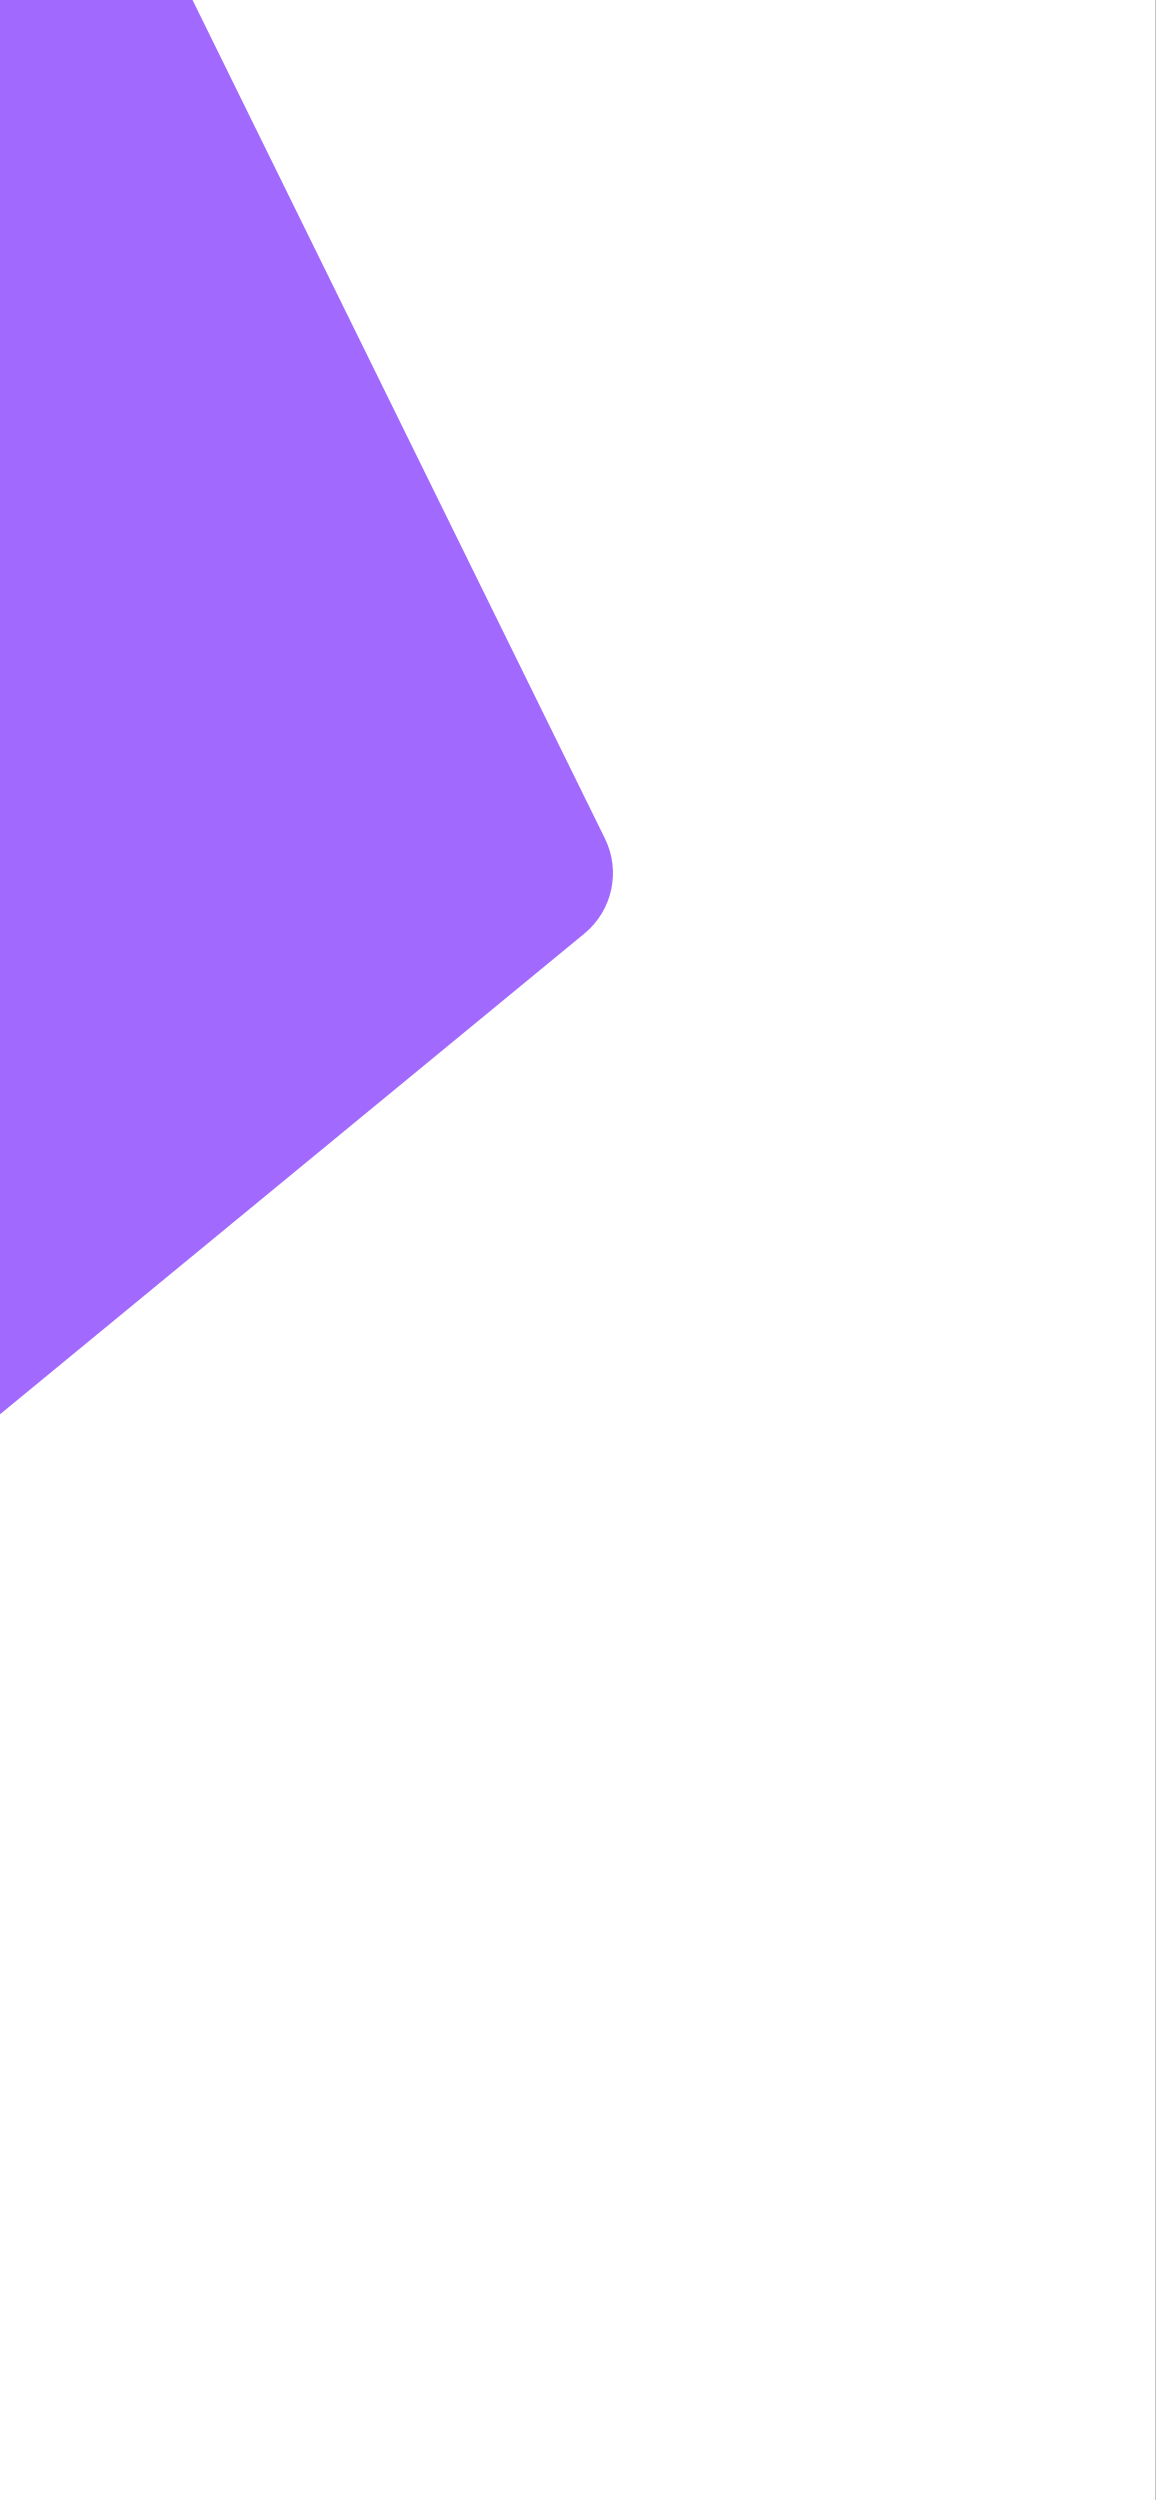
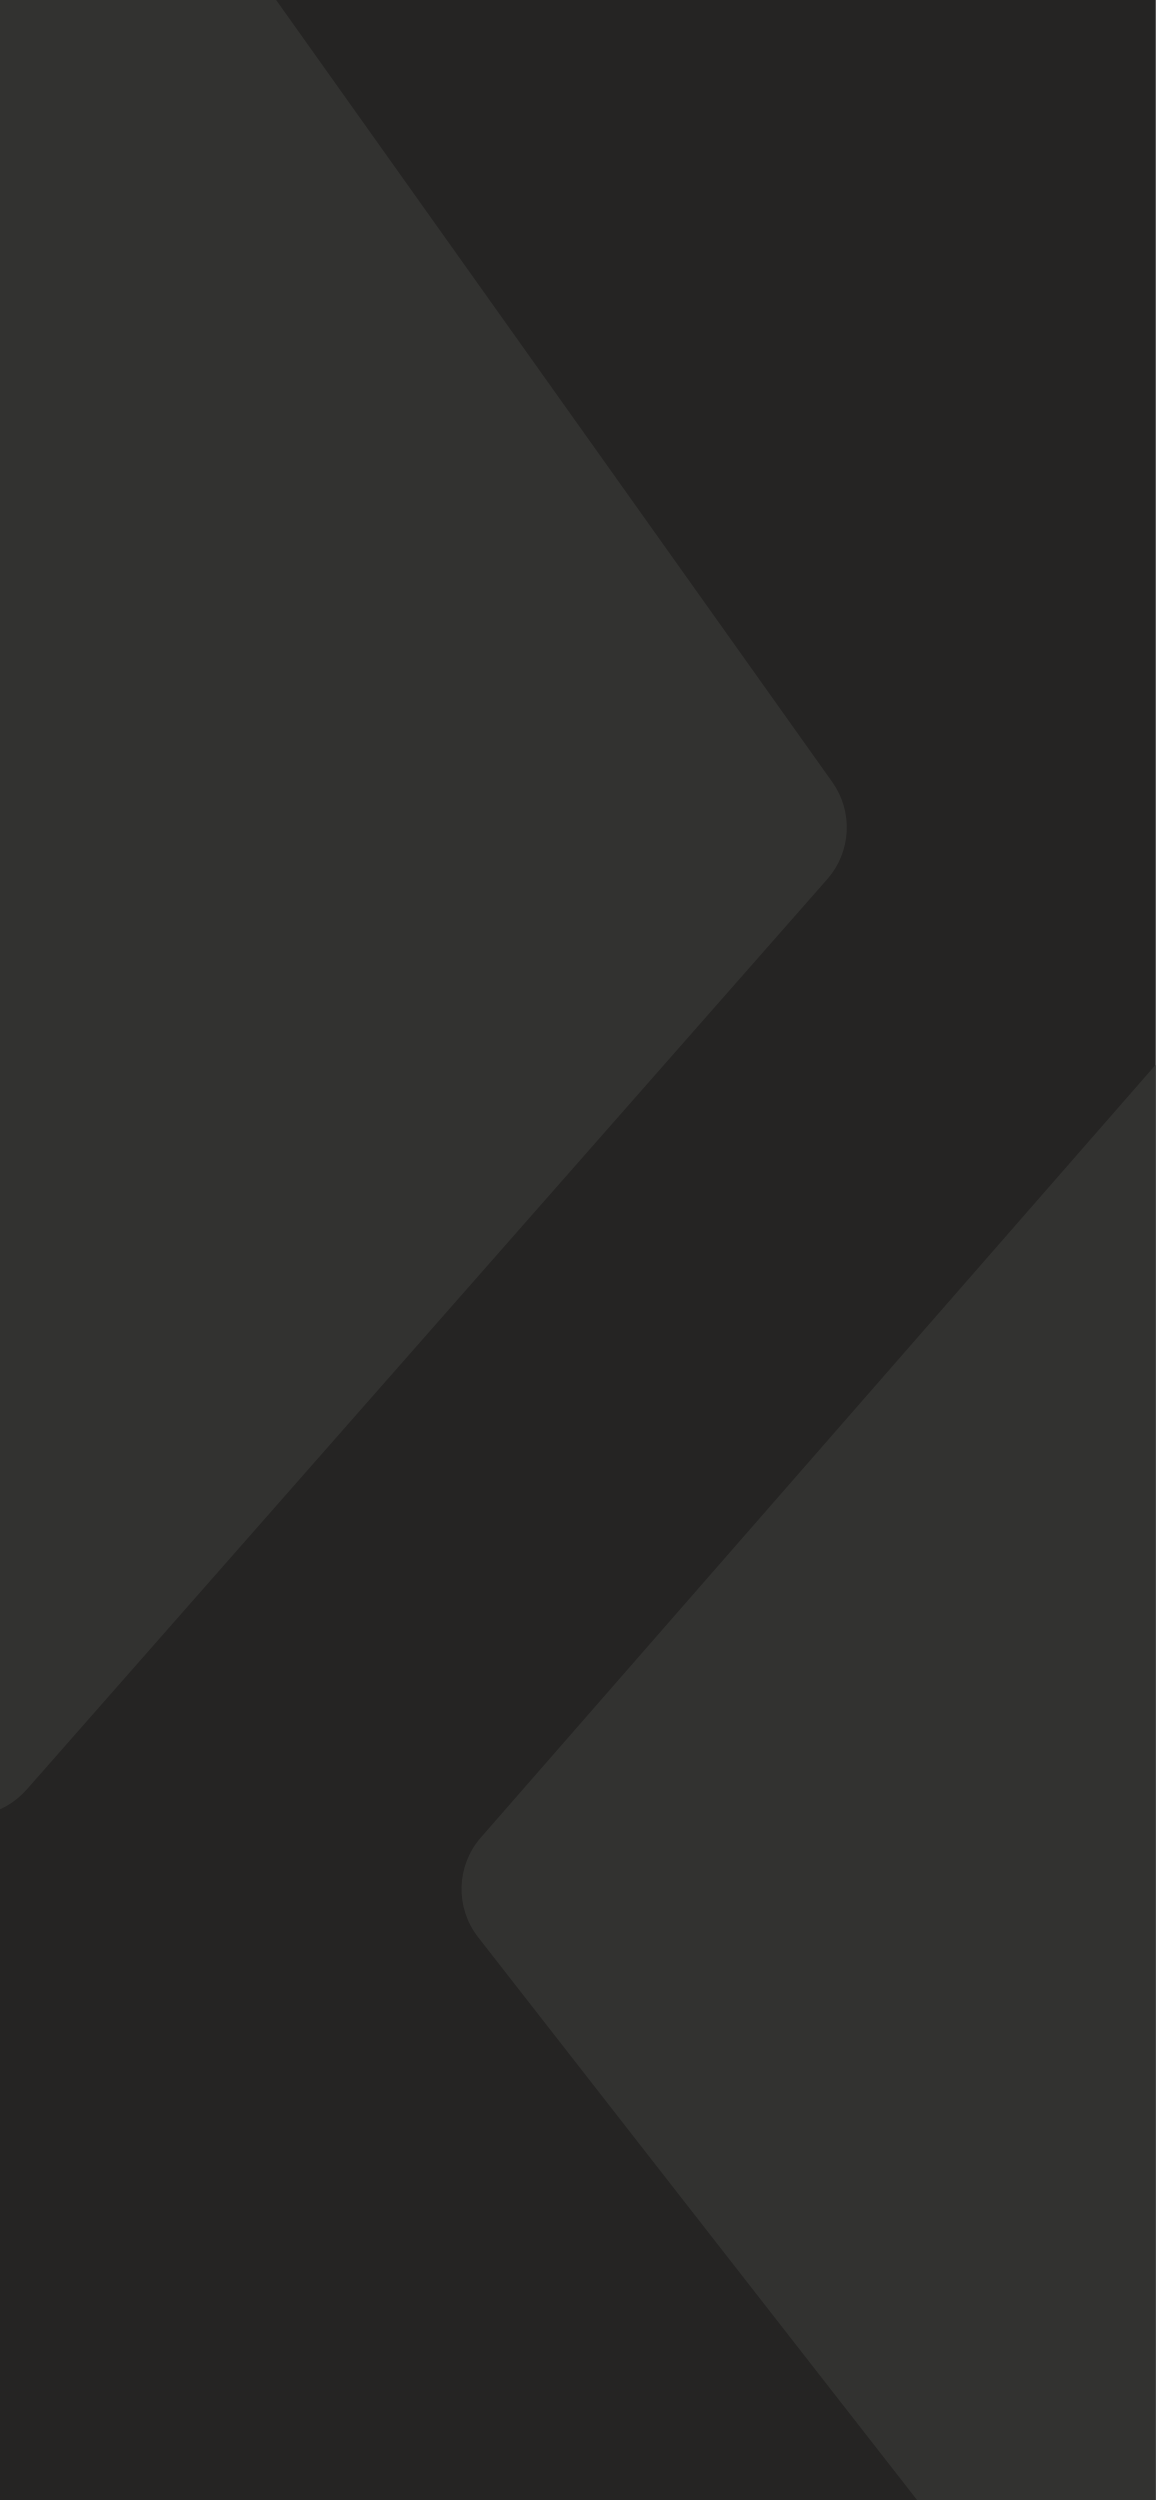
<svg xmlns="http://www.w3.org/2000/svg" width="428" height="926" viewBox="0 0 428 926" fill="none">
  <rect width="428" height="926" fill="#1E1E1E" />
  <g clip-path="url(#clip0_0_1)">
-     <rect width="428" height="926" fill="white" />
-     <path d="M224.067 310.594C230.005 322.667 226.859 337.24 216.468 345.788L-130.146 630.924C-151.372 648.386 -182.717 629.274 -176.916 602.408L-28.379 -85.482C-22.577 -112.348 13.861 -116.824 25.991 -92.159L224.067 310.594Z" fill="#A269FE" />
+     <rect width="428" height="926" fill="#252423" />
+     <path d="M308.283 289.685C316.081 300.65 315.312 315.538 306.427 325.642L10.035 662.682C-8.116 683.323 -42.12 669.486 -40.704 642.037L-4.423 -60.771C-3.006 -88.221 32.242 -98.482 48.172 -76.083L308.283 289.685Z" fill="#323230" />
+     <ellipse cx="350" cy="762.5" rx="4" ry="3.5" fill="#D9D9D9" />
+     <path d="M177.085 717.529C168.537 706.57 168.967 691.087 178.108 680.619L489.547 323.977C507.432 303.496 541.133 316.676 540.379 343.856L520.13 1073.86C519.377 1101.04 484.996 1112.33 468.274 1090.89L177.085 717.529Z" fill="#323230" />
  </g>
  <defs>
    <clipPath id="clip0_0_1">
      <rect width="428" height="926" fill="white" />
    </clipPath>
  </defs>
</svg>
